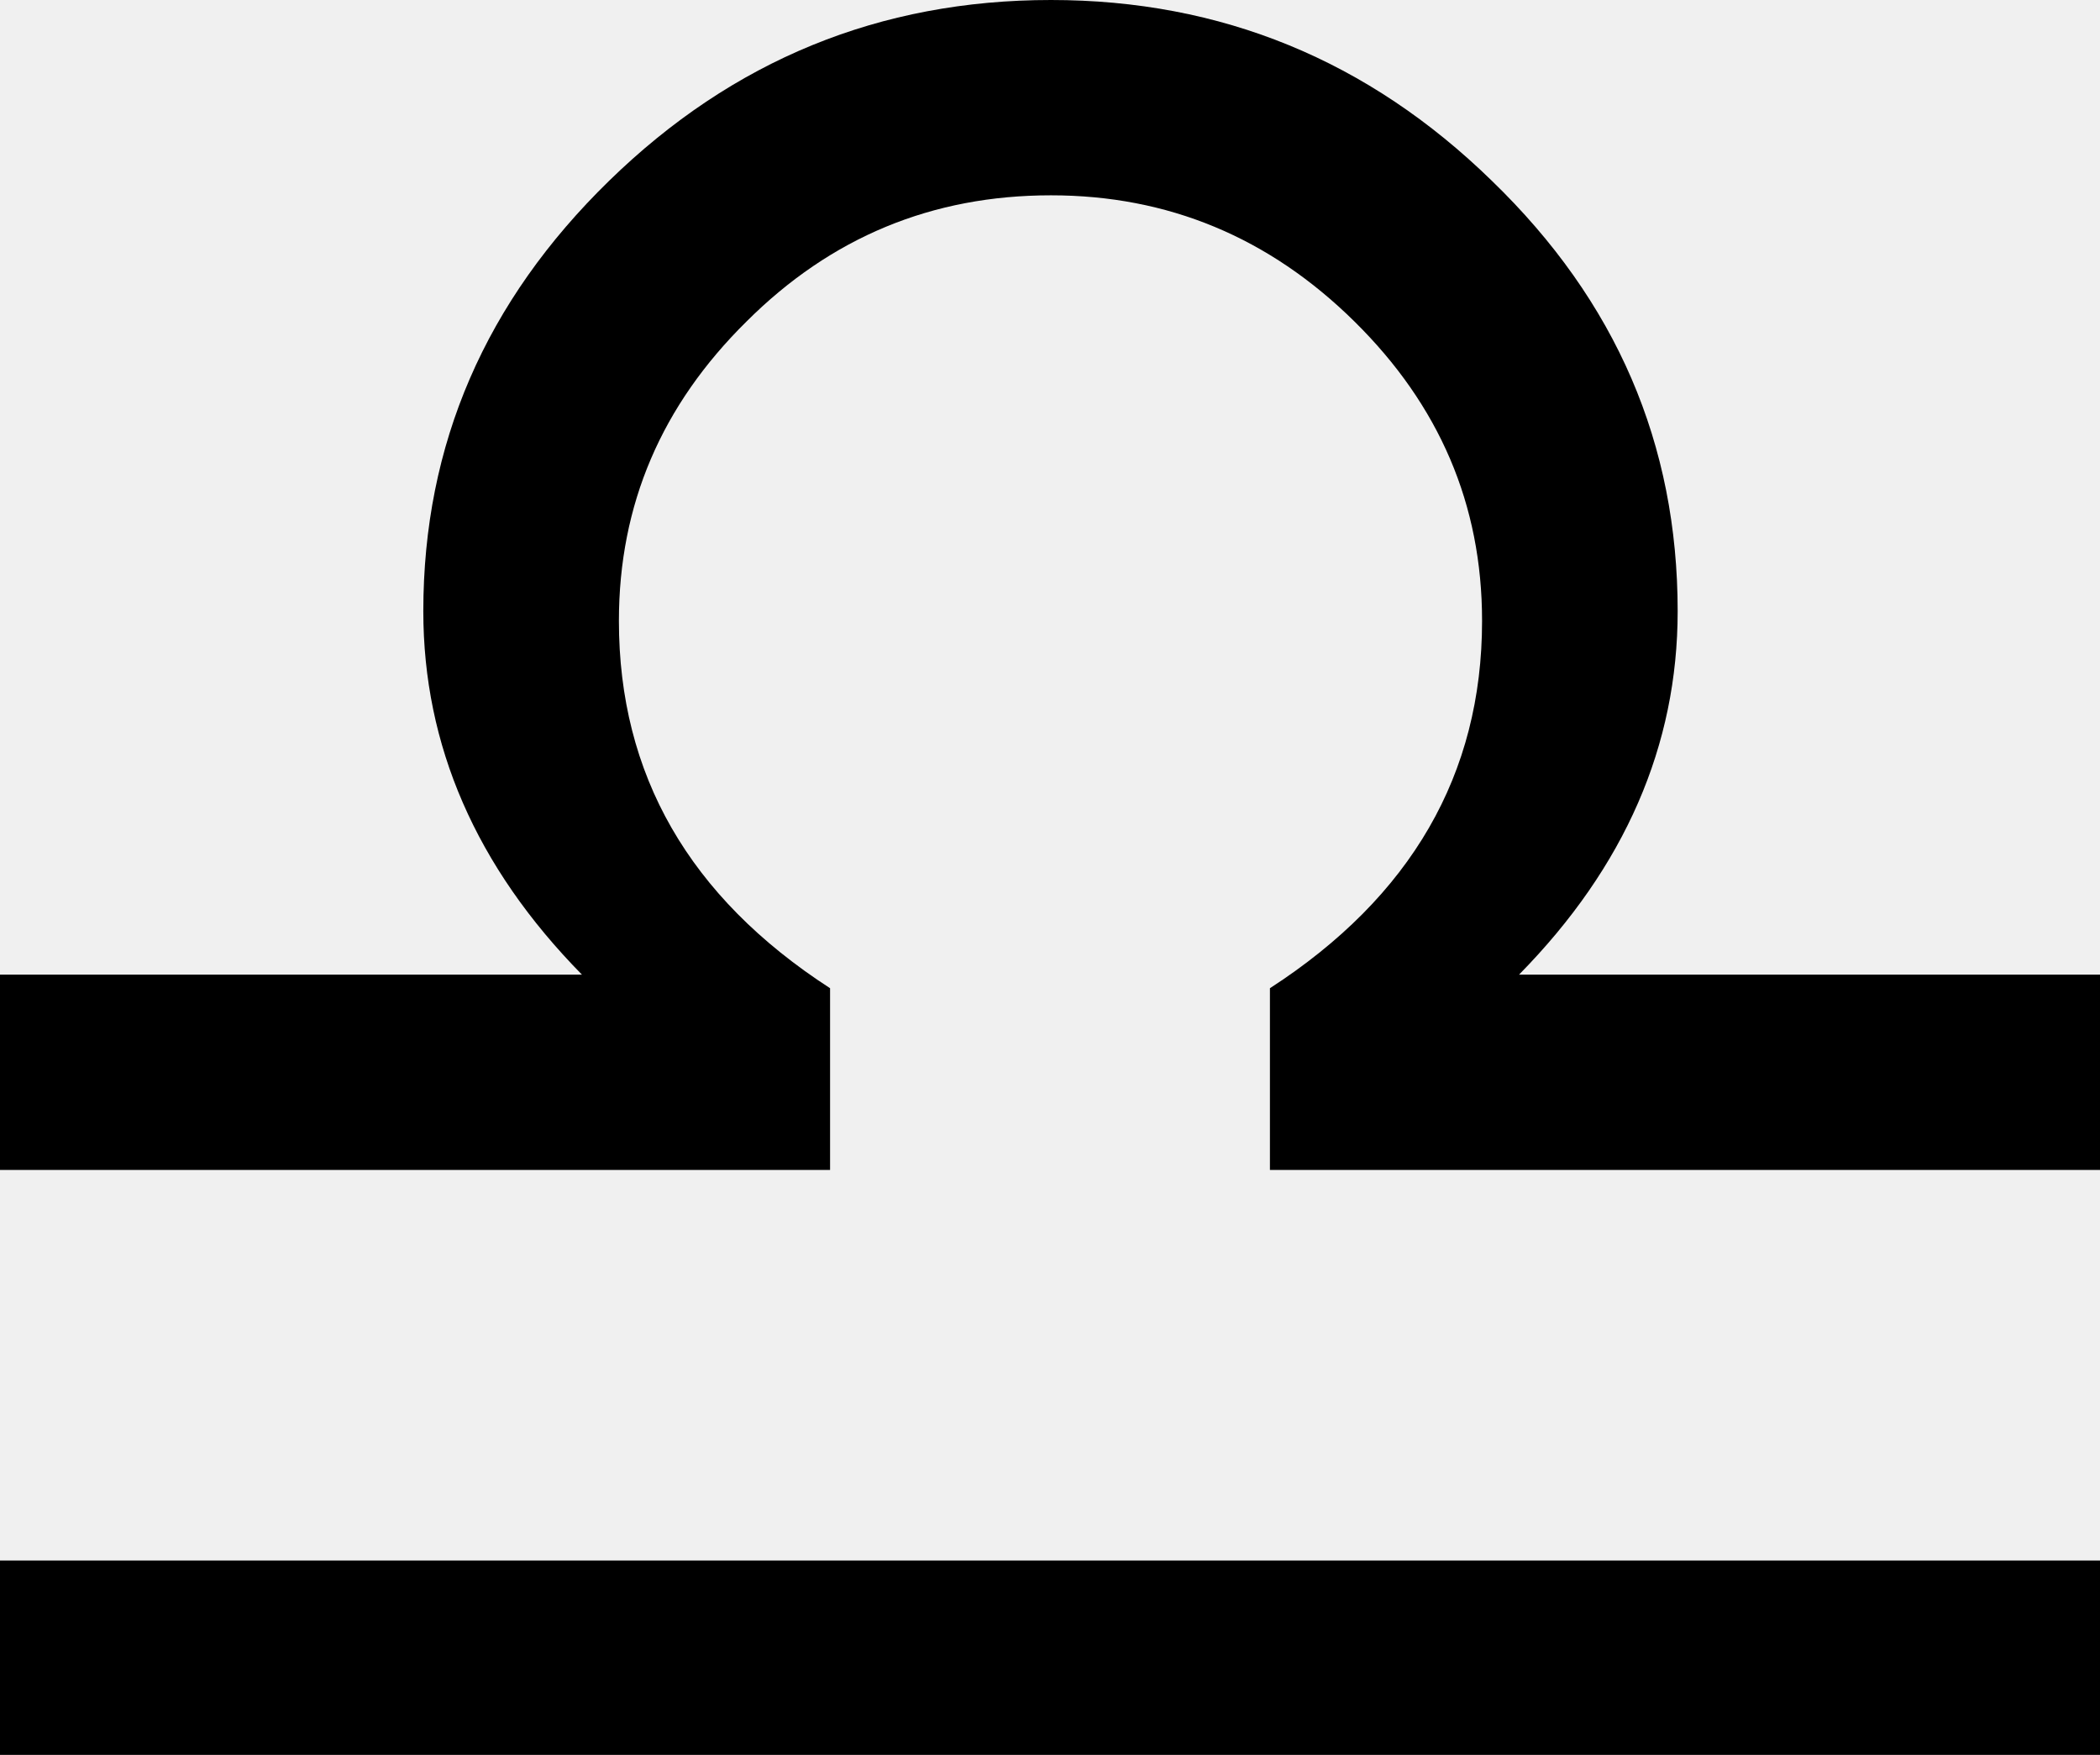
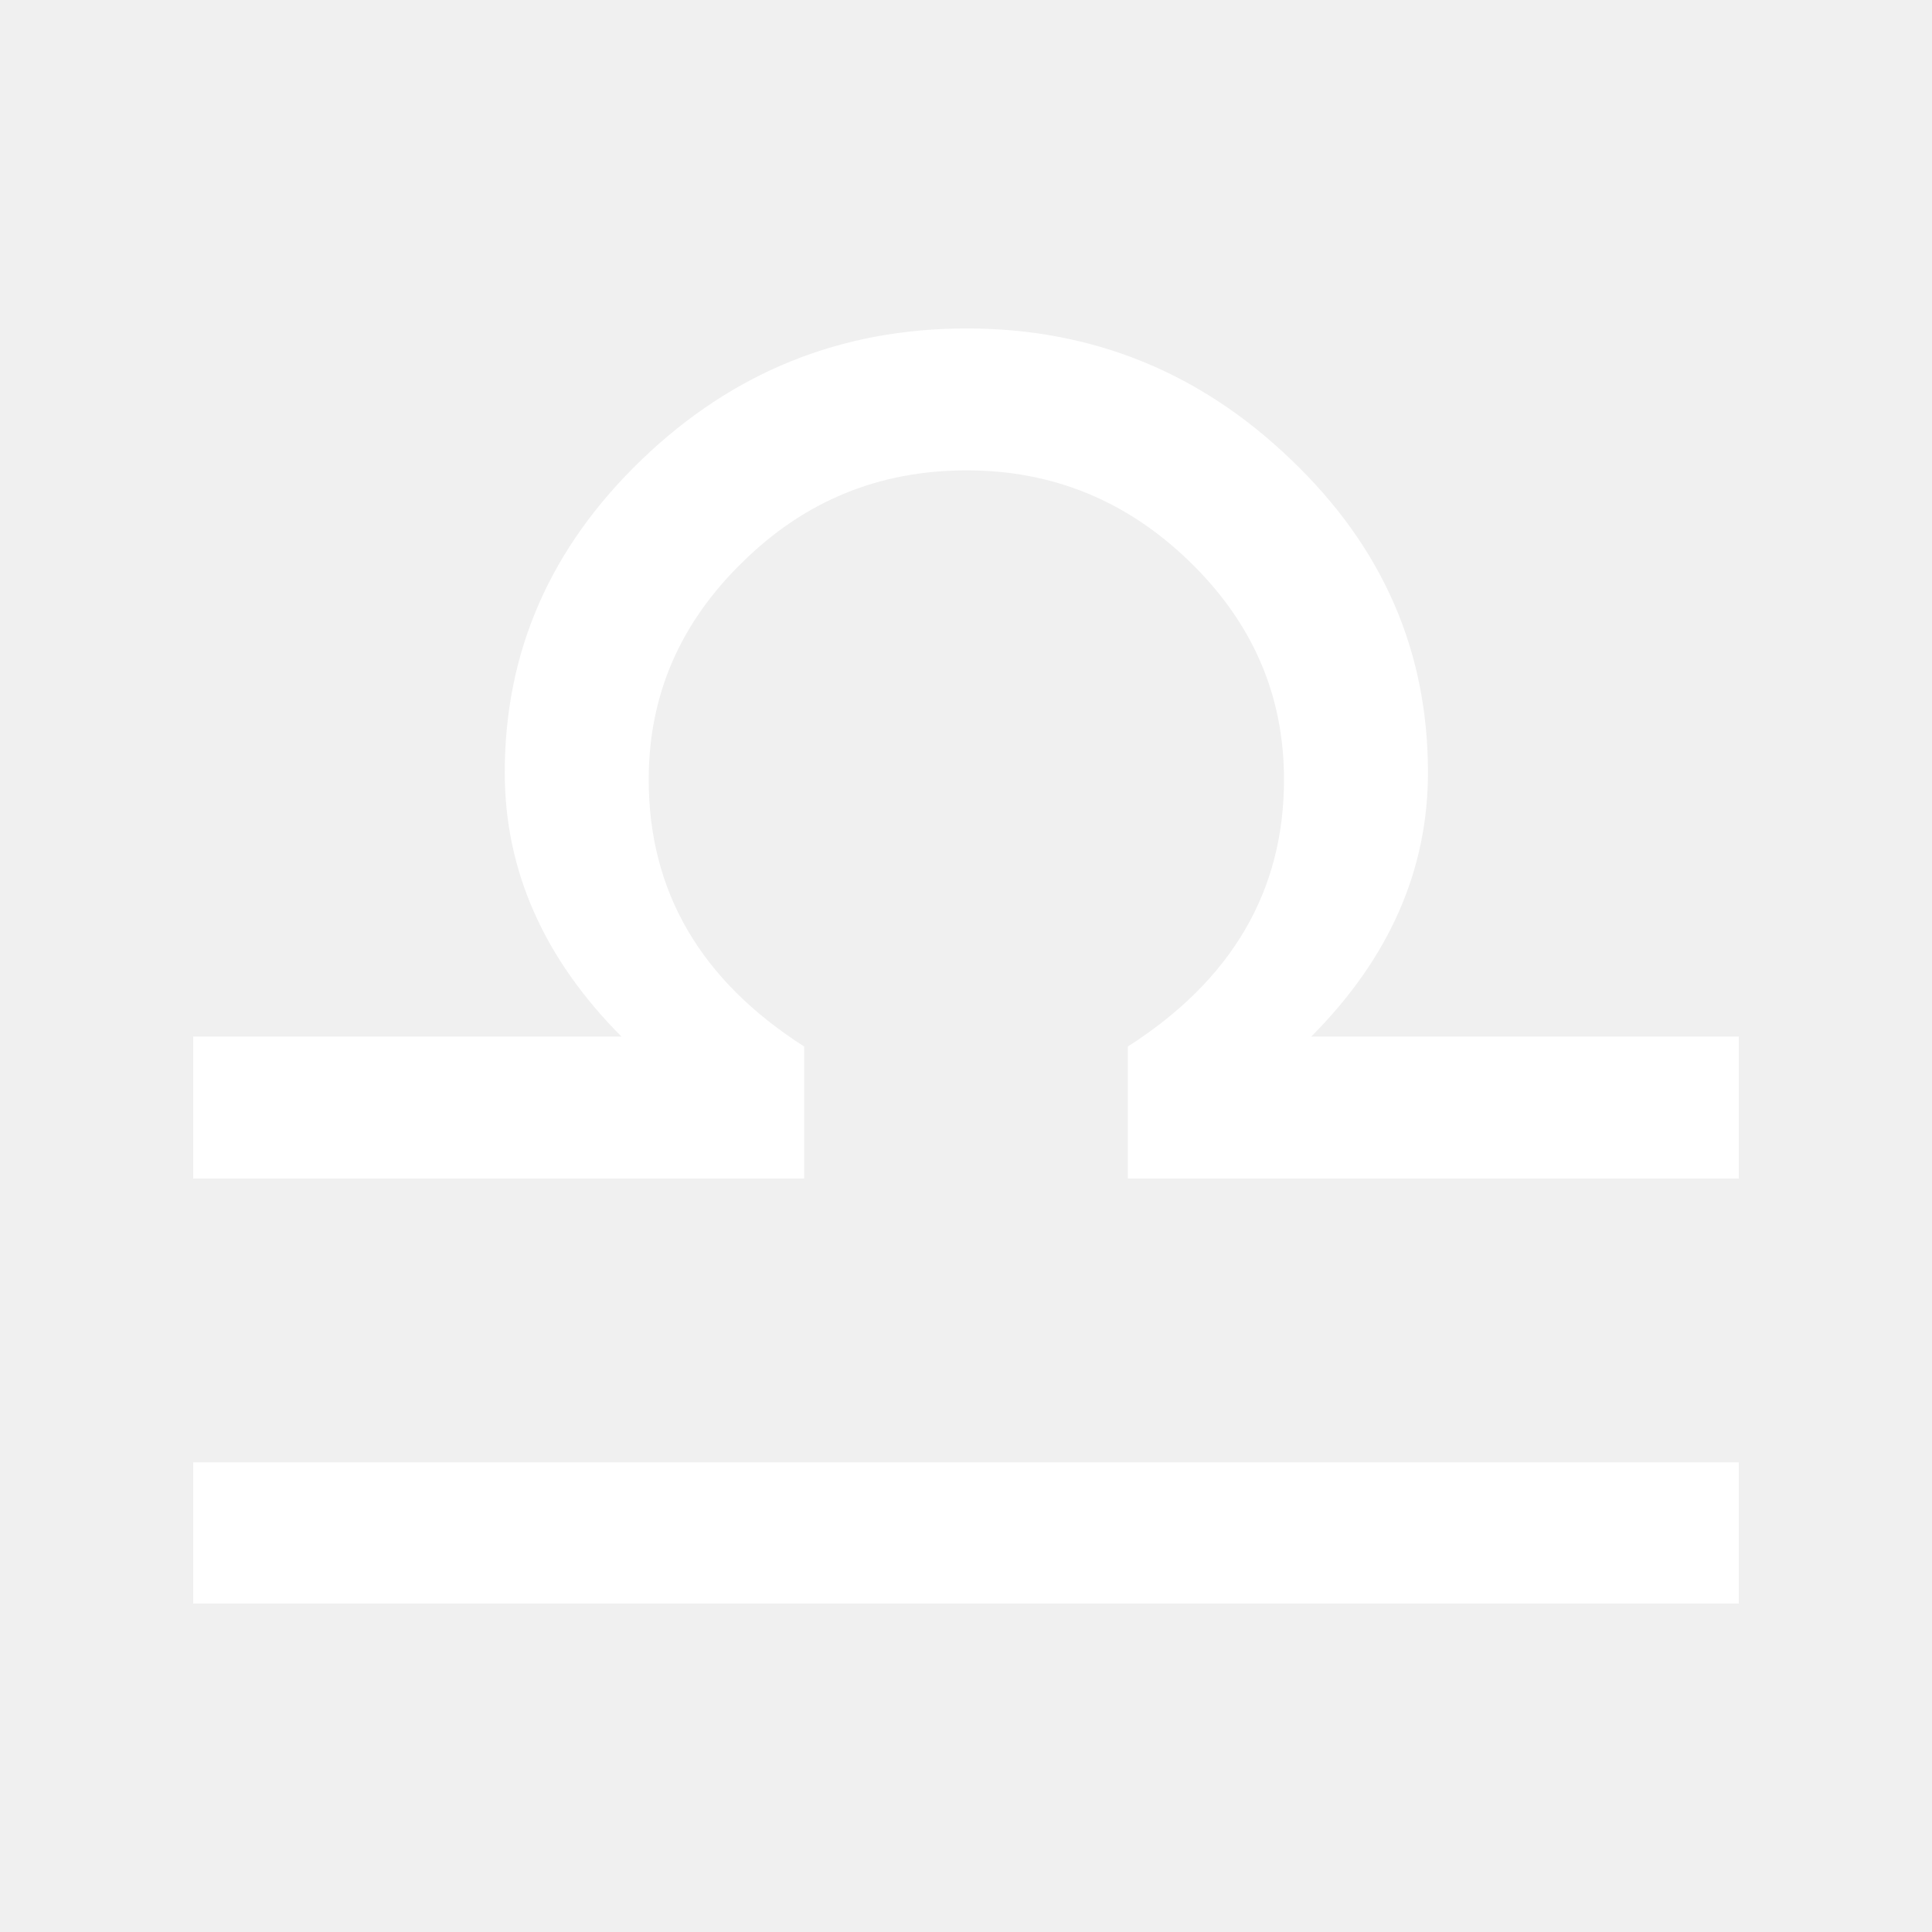
- <svg xmlns="http://www.w3.org/2000/svg" xml:space="preserve" width="225pt" height="188pt" style="shape-rendering:geometricPrecision; text-rendering:geometricPrecision; image-rendering:optimizeQuality; fill-rule:evenodd" viewBox="0 0 8268 11692" id="svg644">
+ <svg xmlns="http://www.w3.org/2000/svg" version="1.1" width="100" height="100" viewBox="0 0 2939.733 4975.319" id="svg644" xml:space="preserve" style="fill-rule:evenodd">
  <defs id="defs645">
-     <style type="text/css" id="style646">
-     .fil0 {fill:#000000}
-    </style>
+     <style type="text/css" id="style646" />
  </defs>
-   <g id="Layer 1" transform="matrix(6.484284,0,0,6.473976,-20499.79,-29016.36)">
-     <path class="fil0" d="M2720 6288l0 -200 2158 0 0 200 -2158 0zm853 -789l0 187 -853 0 0 -201 598 0c-109,-111 -163,-236 -163,-374 0,-172 64,-319 191,-443 127,-124 278,-186 454,-186 175,0 326,62 453,186 128,124 191,271 191,443 0,138 -54,263 -163,374l597 0 0 201 -853 0 0 -187c145,-94 218,-220 218,-378 0,-120 -44,-222 -131,-308 -88,-87 -192,-130 -312,-130 -122,0 -226,43 -313,130 -87,86 -131,188 -131,308 0,158 72,284 217,378z" id="path648" />
+   <g transform="matrix(1.844419,0,0,1.818223,-5537.08,-7303.471)" id="Layer 1" style="fill:#ffffff;fill-opacity:1">
+     <path d="m 2720,6288 0,-200 2158,0 0,200 -2158,0 z m 853,-789 0,187 -853,0 0,-201 598,0 c -109,-111 -163,-236 -163,-374 0,-172 64,-319 191,-443 127,-124 278,-186 454,-186 175,0 326,62 453,186 128,124 191,271 191,443 0,138 -54,263 -163,374 l 597,0 0,201 -853,0 0,-187 c 145,-94 218,-220 218,-378 0,-120 -44,-222 -131,-308 -88,-87 -192,-130 -312,-130 -122,0 -226,43 -313,130 -87,86 -131,188 -131,308 0,158 72,284 217,378 z" id="path648" style="fill:#ffffff;fill-opacity:1" />
  </g>
</svg>
